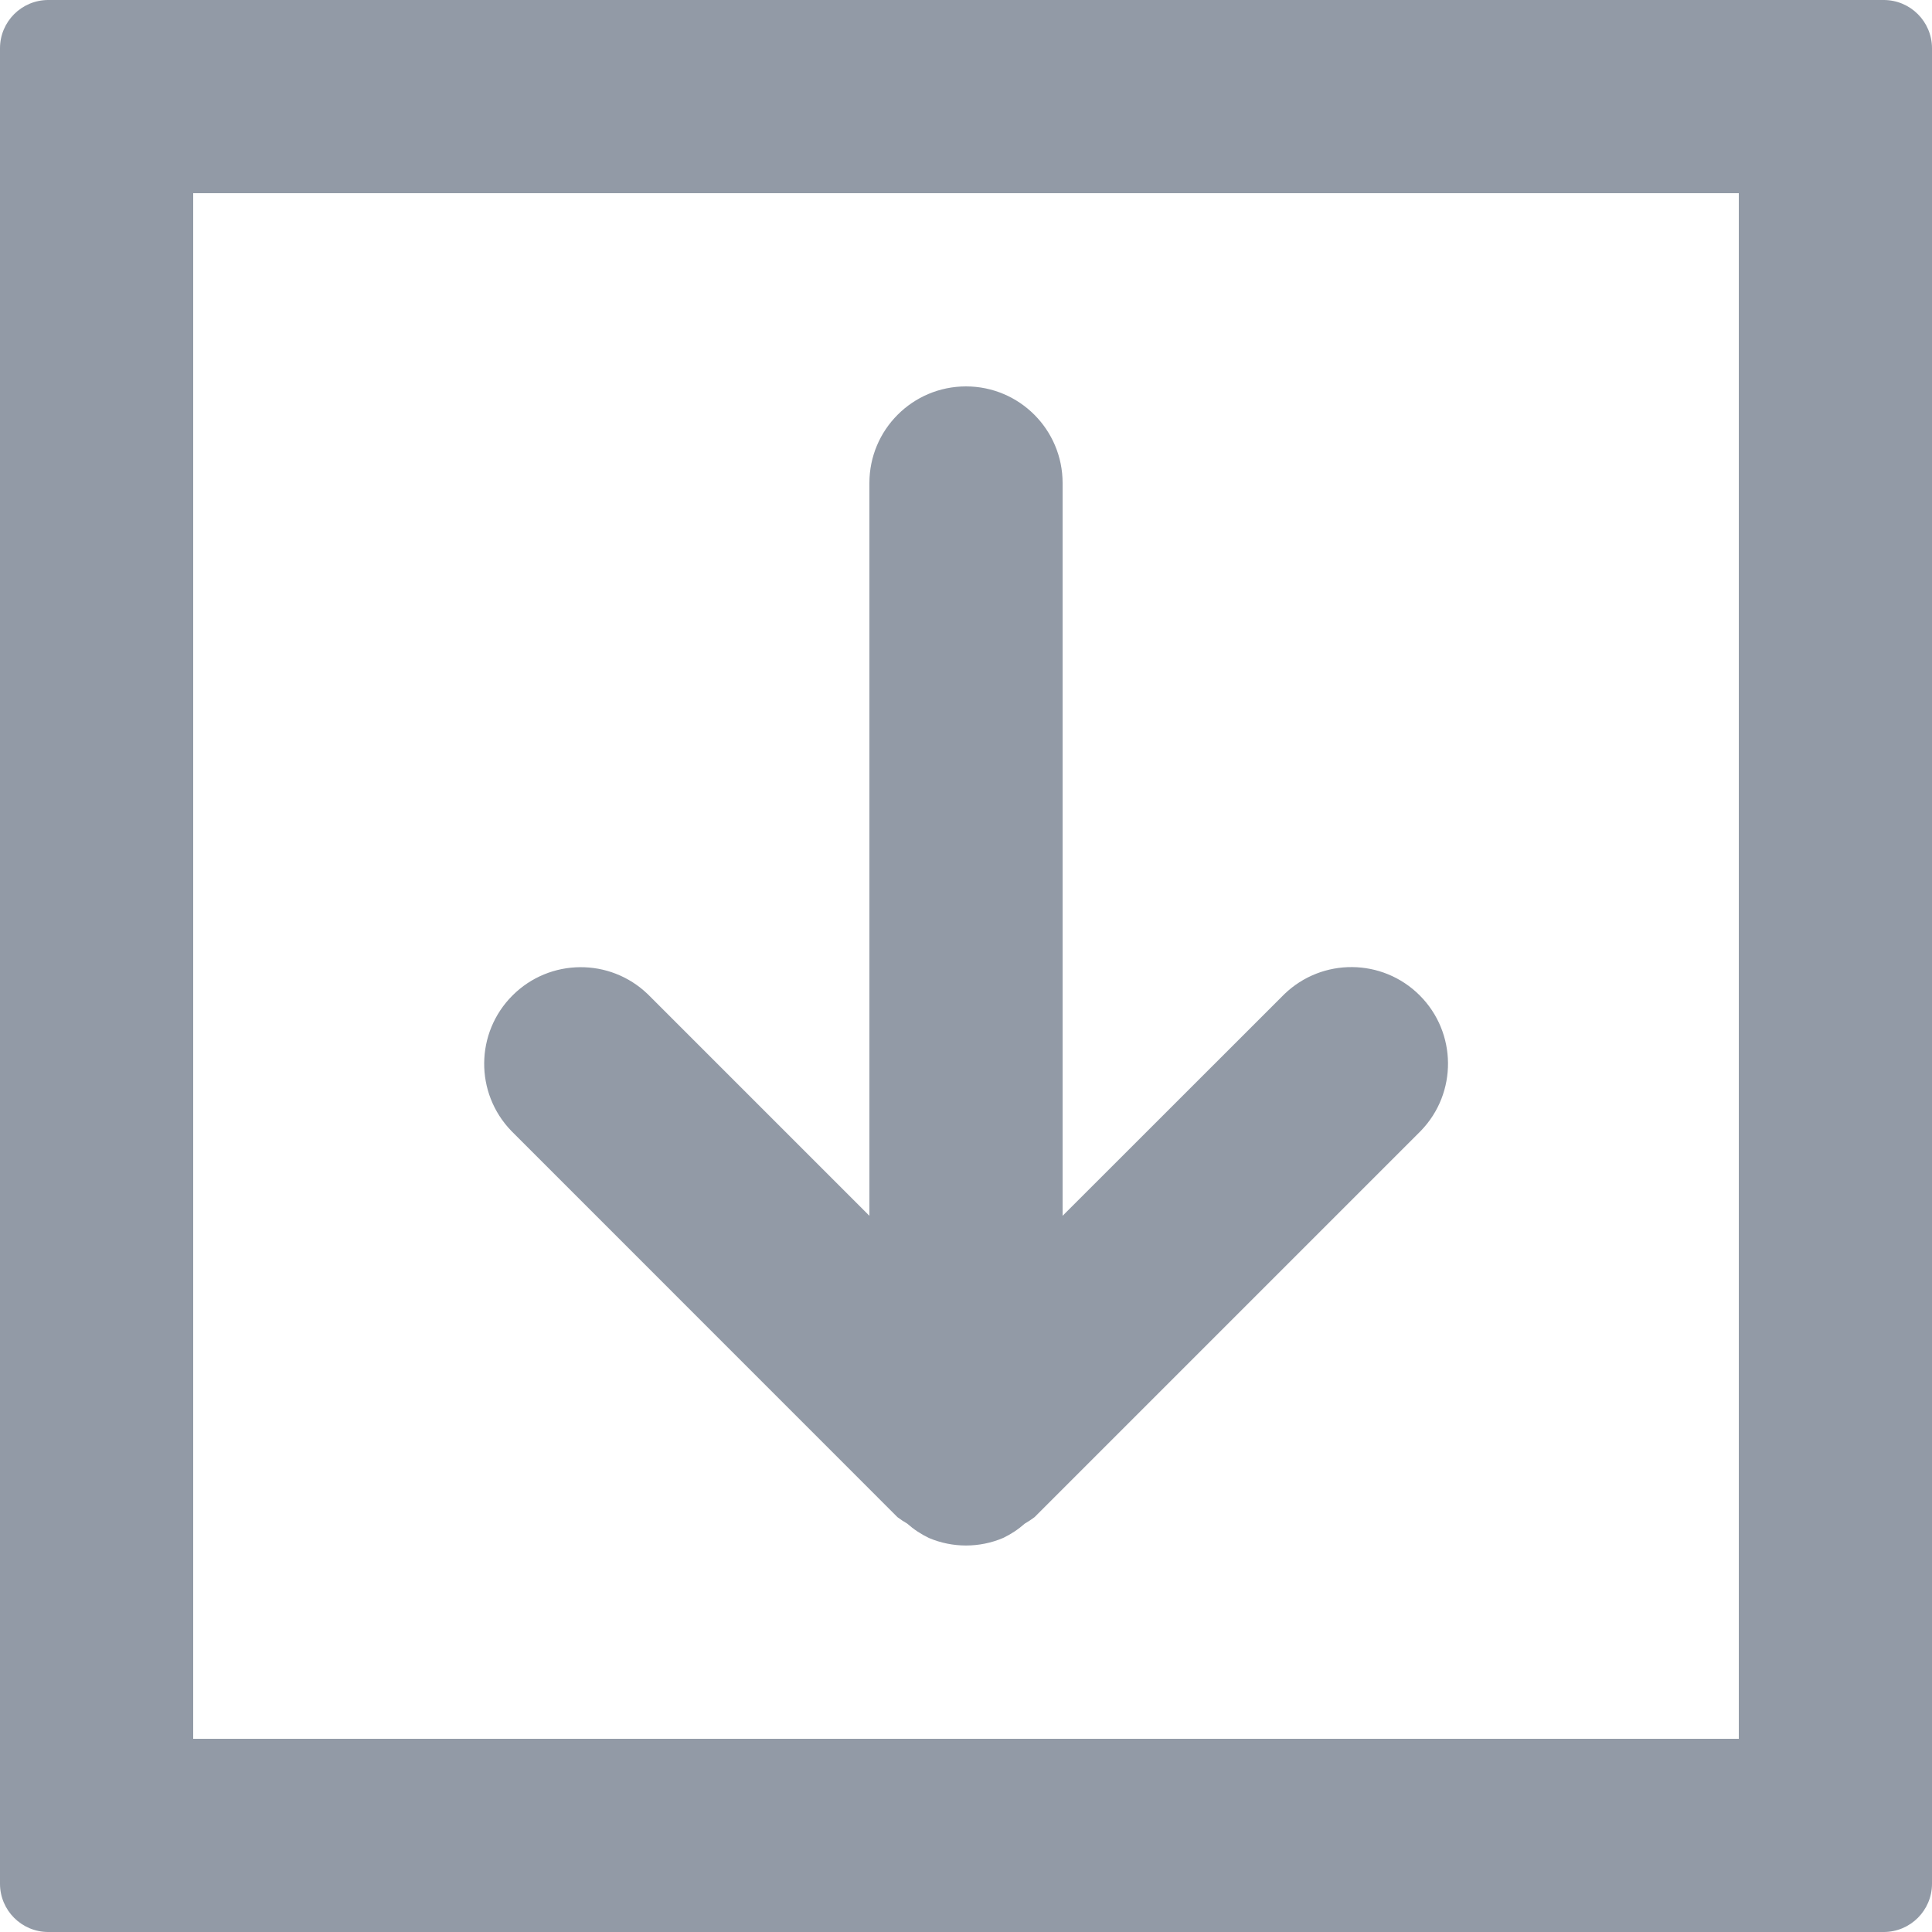
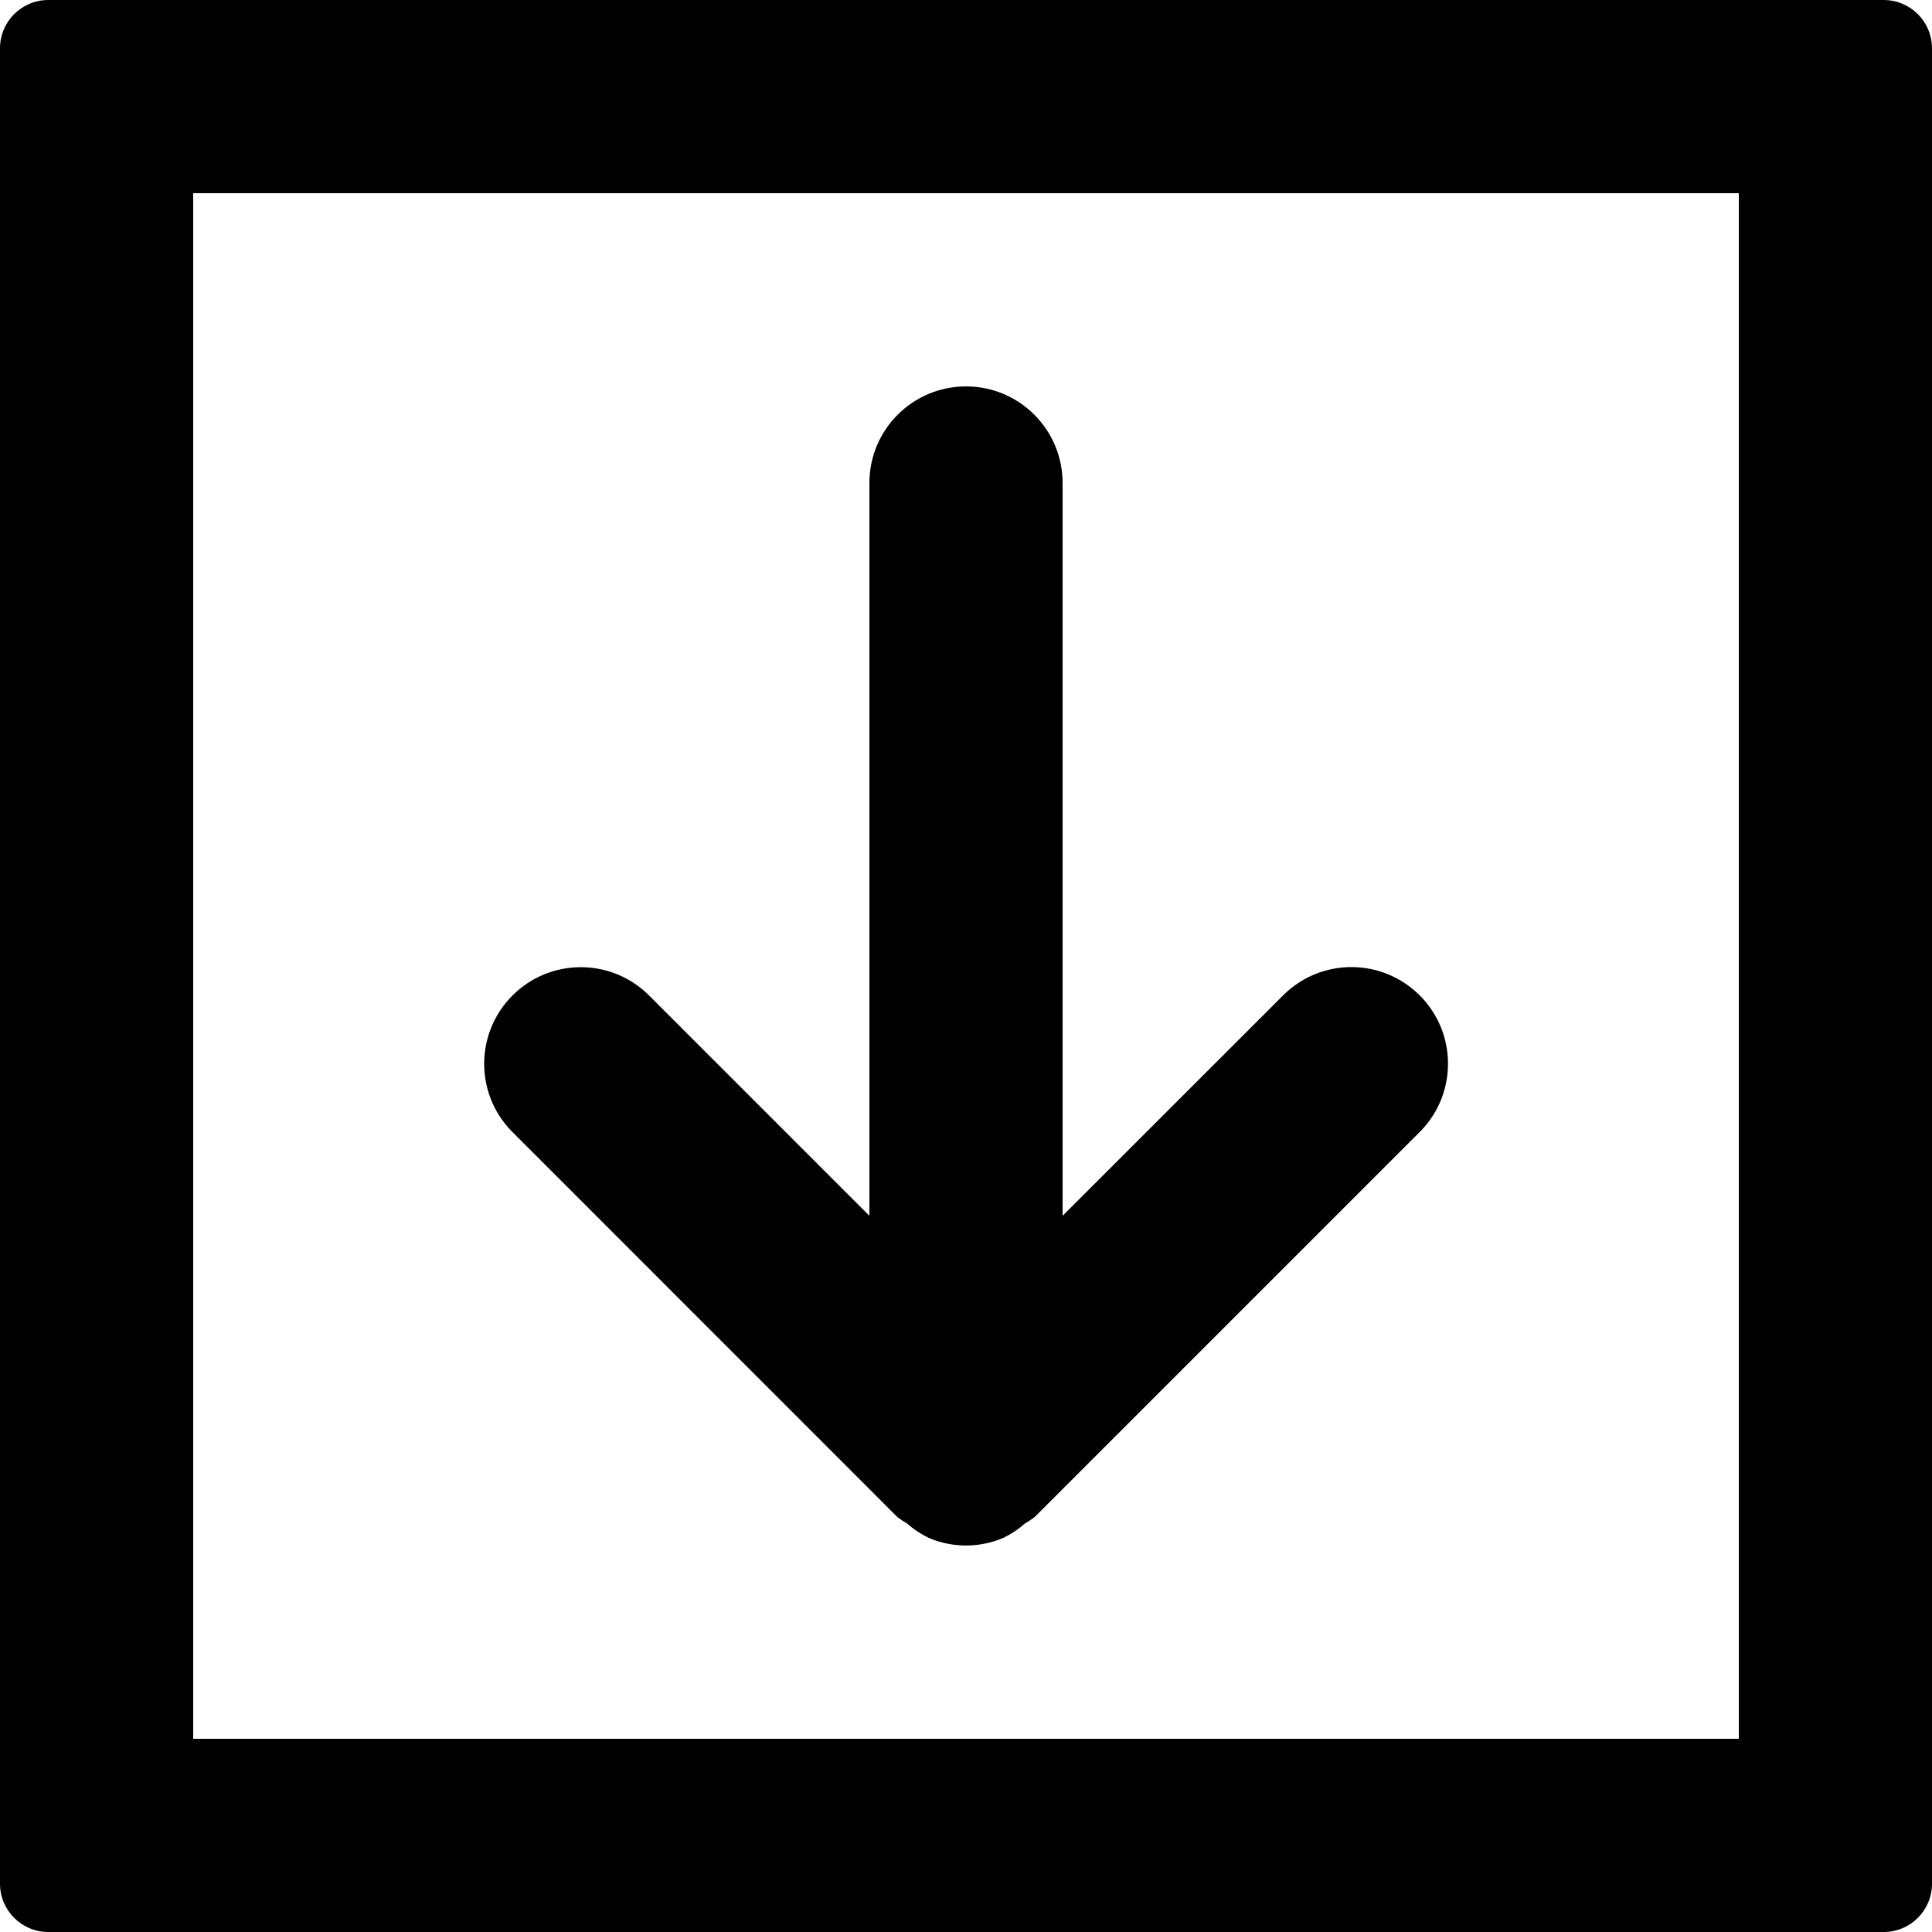
<svg xmlns="http://www.w3.org/2000/svg" width="20" height="20" viewBox="0 0 20 20">
-   <defs>
-     <style>
-       .cls-1 {
-         fill: #929aa6;
-       }
-     </style>
-   </defs>
-   <g id="그룹_38" data-name="그룹 38" transform="translate(-20 -330)">
-     <path id="패스_23" data-name="패스 23" class="cls-1" d="M39.5,330h-19a.5.5,0,0,0-.5.5v19a.5.5,0,0,0,.5.5h19a.5.5,0,0,0,.5-.5v-19A.5.5,0,0,0,39.5,330ZM38,348H22V332H38Z" />
-     <path id="패스_24" data-name="패스 24" class="cls-1" d="M29.291,345.706h0a.938.938,0,0,0,.1.066.967.967,0,0,0,.225.149.984.984,0,0,0,.768,0,.967.967,0,0,0,.225-.149.938.938,0,0,0,.1-.066h0l4-4a1,1,0,0,0-1.414-1.414L31,342.586V335a1,1,0,0,0-2,0v7.586l-2.293-2.293a1,1,0,0,0-1.414,1.414Z" />
+   <g transform="translate(-20 -330)">
+     <path d="M39.5,330h-19a.5.5,0,0,0-.5.5v19a.5.5,0,0,0,.5.5h19a.5.5,0,0,0,.5-.5v-19A.5.5,0,0,0,39.5,330ZM38,348H22V332H38Z" />
+     <path d="M29.291,345.706h0a.938.938,0,0,0,.1.066.967.967,0,0,0,.225.149.984.984,0,0,0,.768,0,.967.967,0,0,0,.225-.149.938.938,0,0,0,.1-.066h0l4-4a1,1,0,0,0-1.414-1.414L31,342.586V335a1,1,0,0,0-2,0v7.586l-2.293-2.293a1,1,0,0,0-1.414,1.414Z" />
  </g>
</svg>
